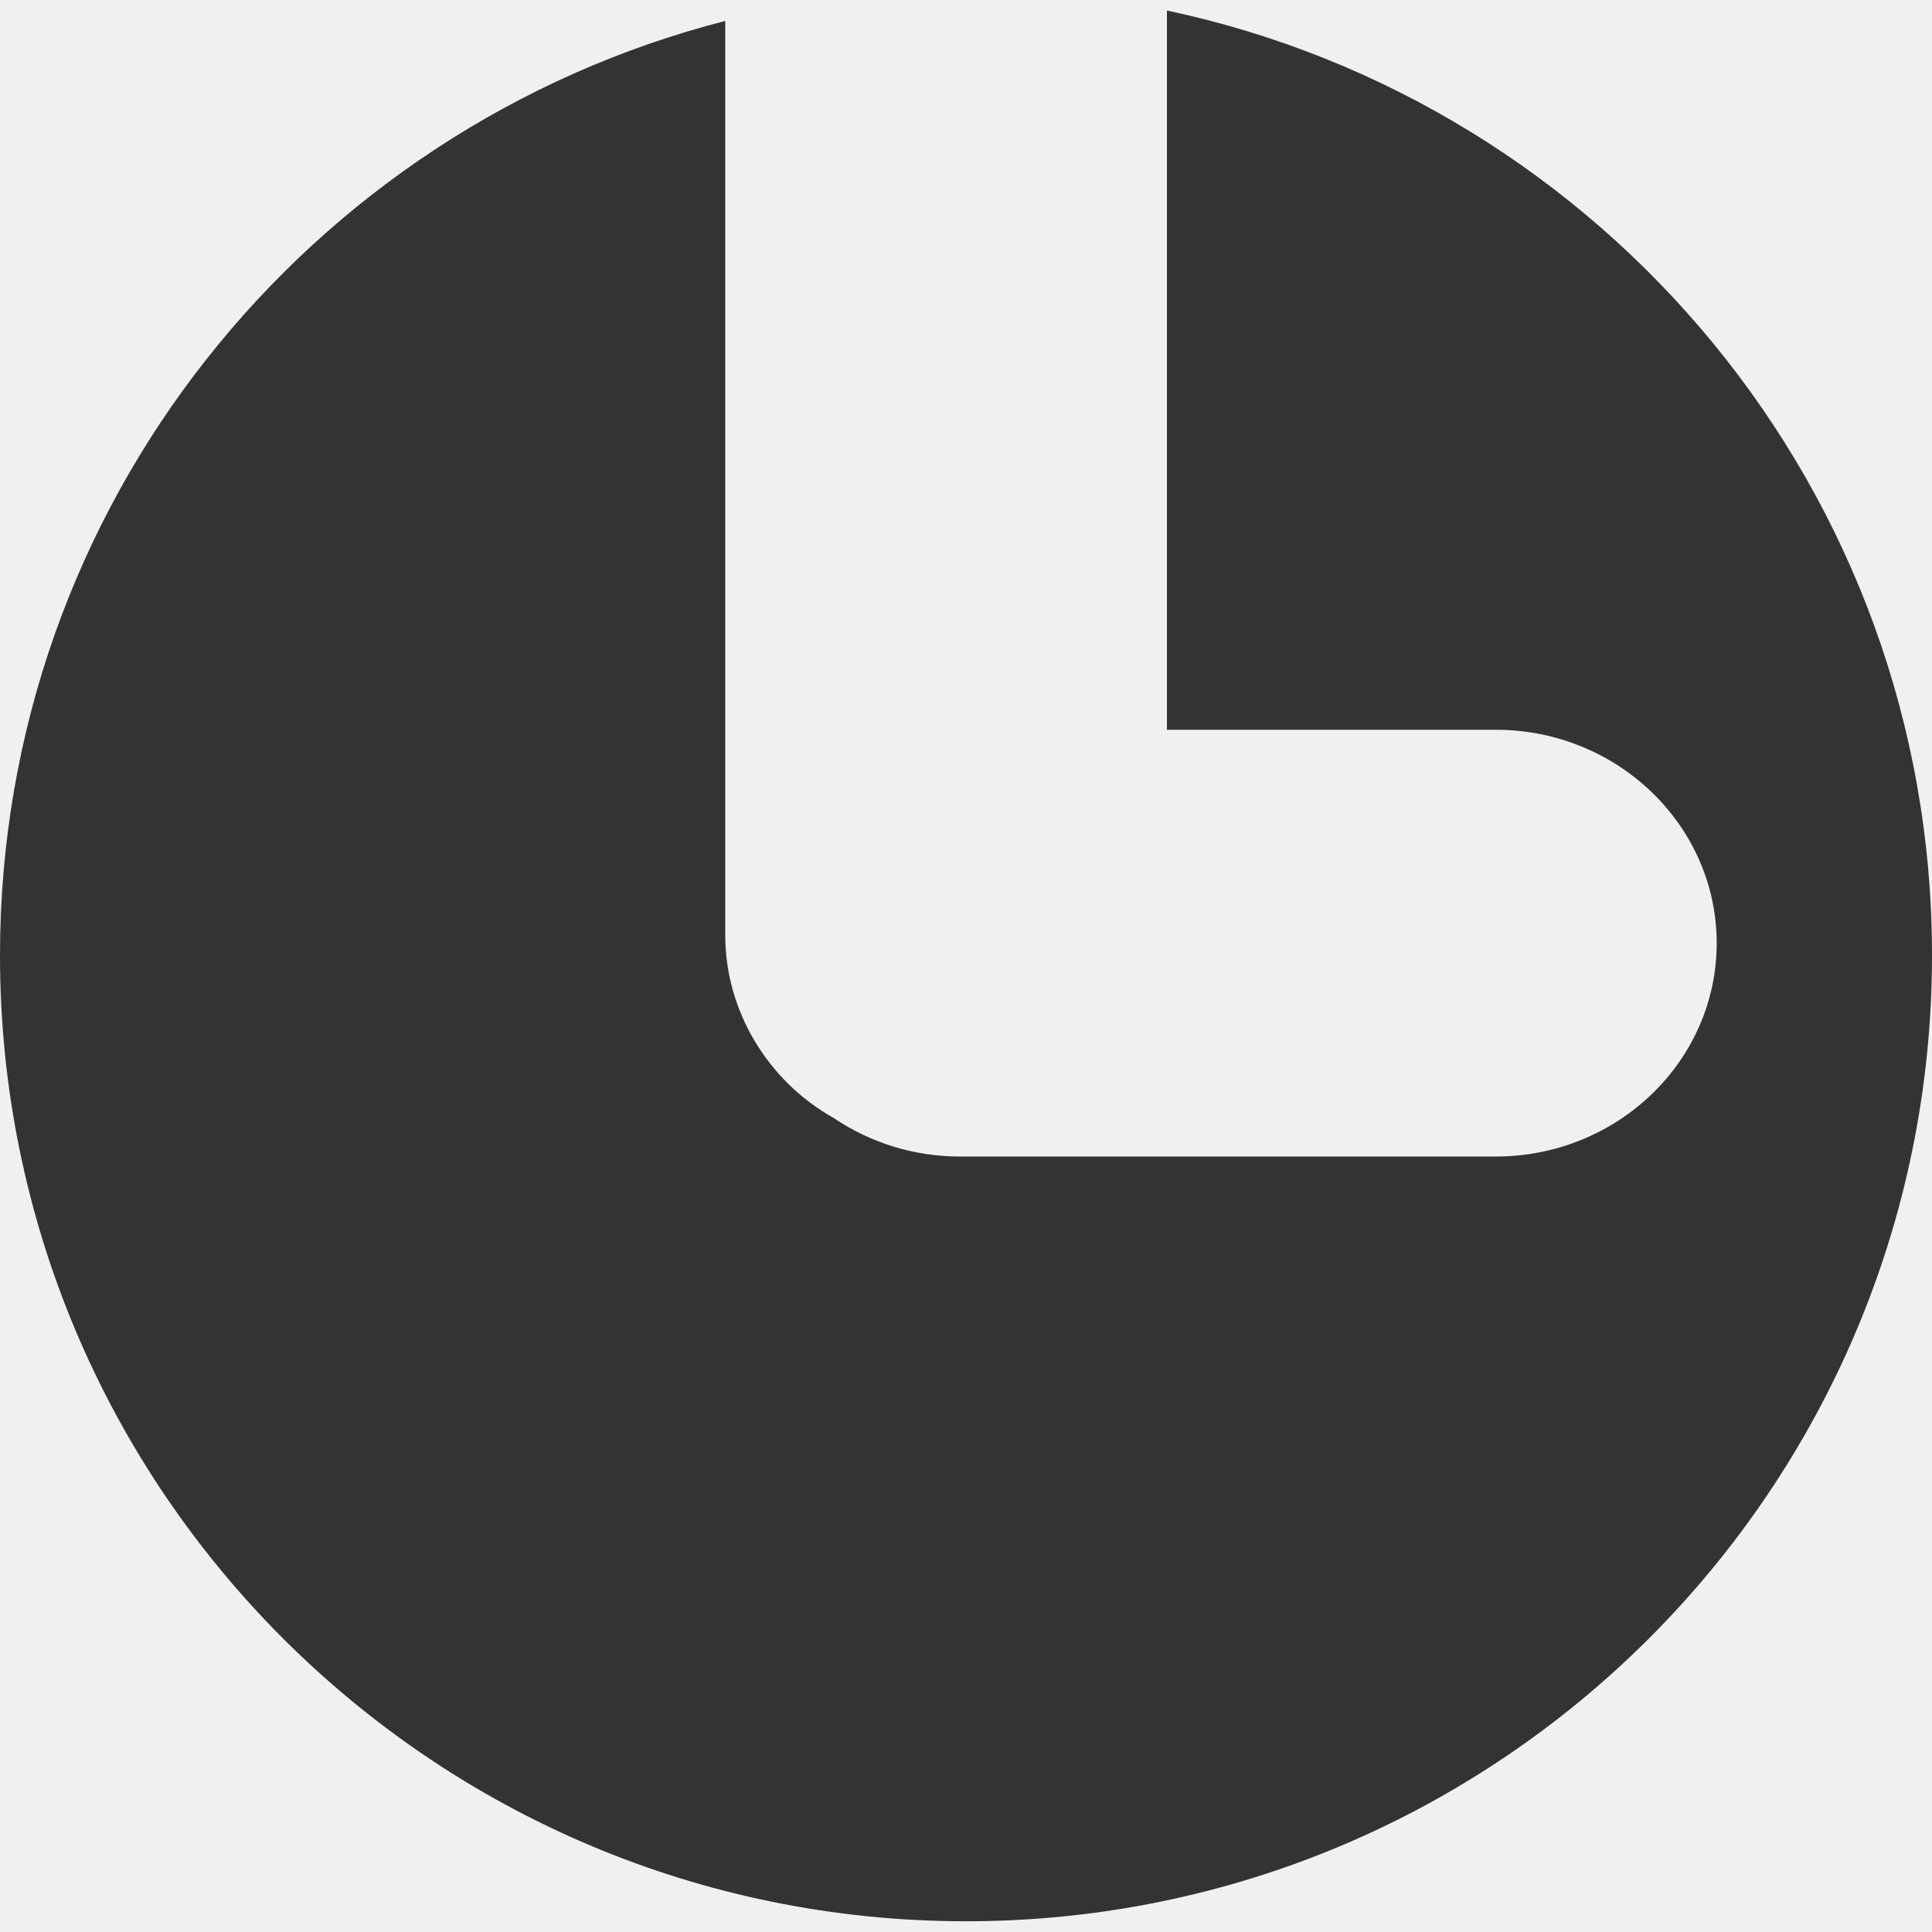
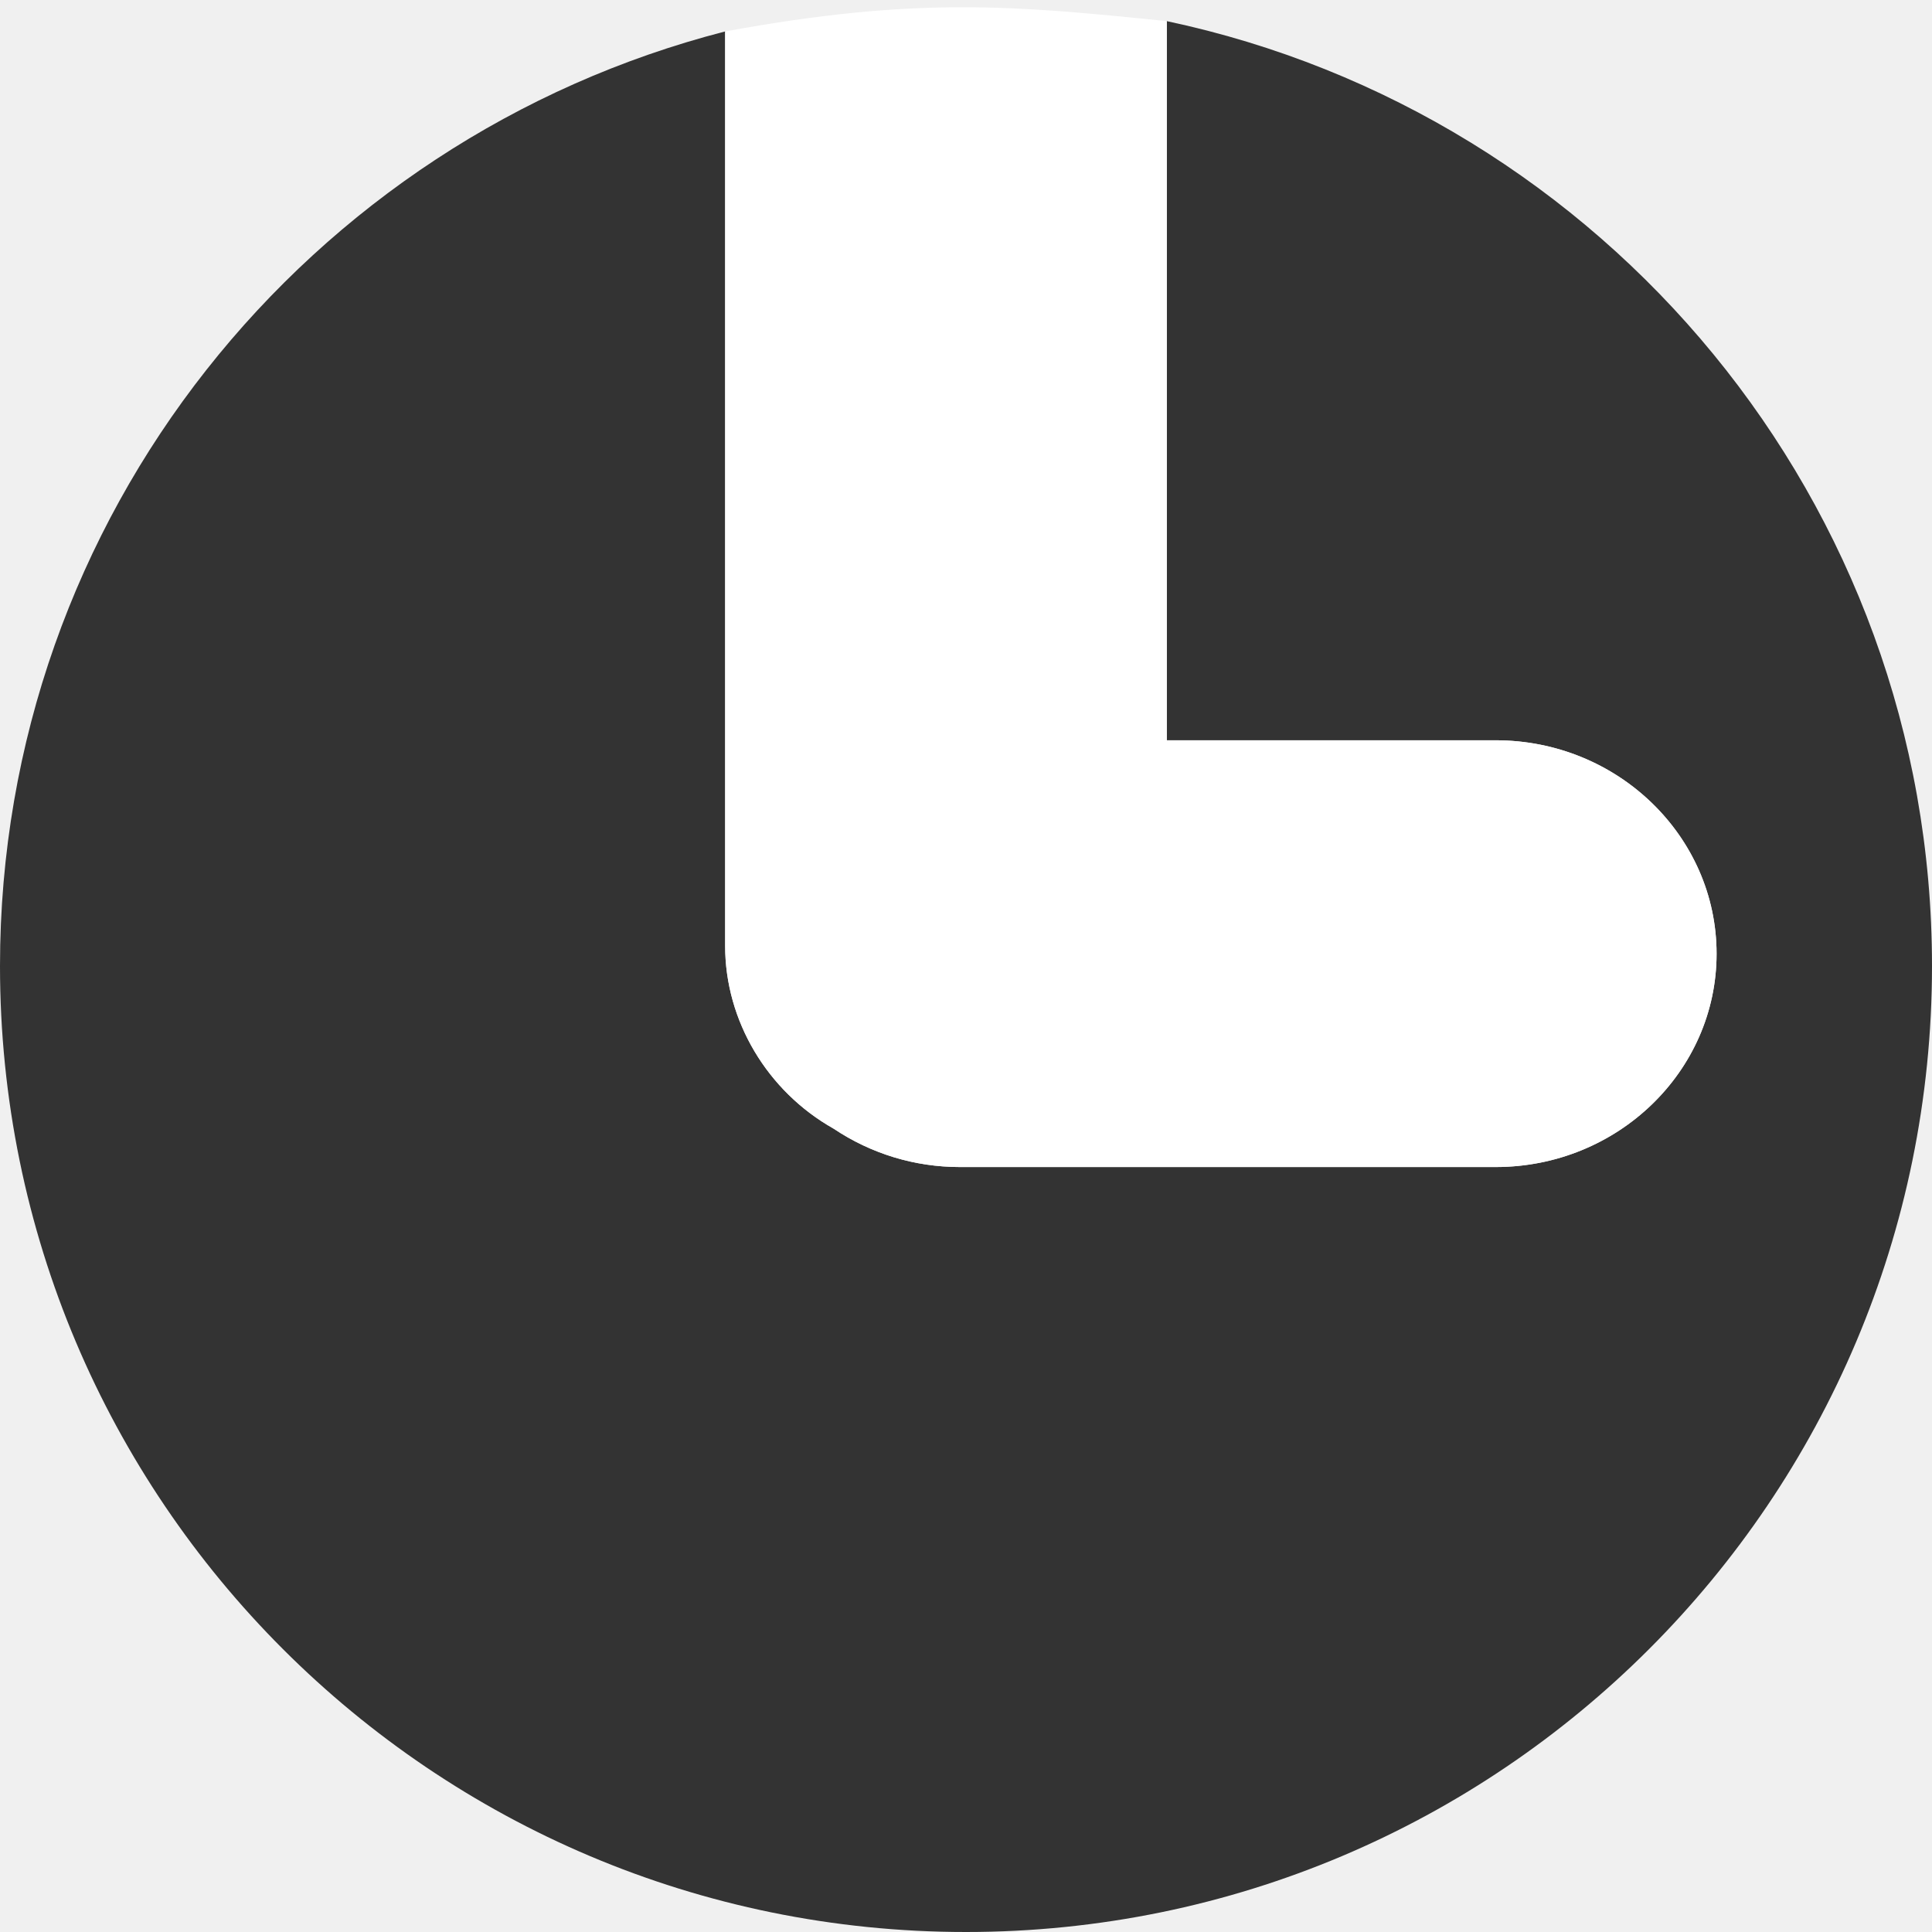
<svg xmlns="http://www.w3.org/2000/svg" version="1.1" id="icon-s-common-presence-away-layer" x="0px" y="0px" width="18px" height="18px" viewBox="0 0 18 18" style="enable-background:new 0 0 18 18;" xml:space="preserve">
  <g id="icon-s-common-presence-away">
    <rect style="fill:none;" width="18" height="18" />
-     <path style="fill:#333333;" d="M10.872,0.098v6.701h3.064c1.134,0,2.058,0.892,2.058,1.988c0,1.098-0.924,1.988-2.058,1.988H8.943   c-0.419,0-0.827-0.123-1.176-0.359c-0.617-0.346-1.01-1.002-1.01-1.701v-8.52C2.874,1.191,0,4.706,0,8.9c0,4.971,4.029,9,9,9   s9-4.029,9-9C18,4.573,14.943,0.961,10.872,0.098z" />
+     <g>
+       <path style="fill:#333333;" d="M10.871,0.197v6.7h3.064c1.135,0,2.058,0.893,2.058,1.989s-0.923,1.987-2.058,1.987H8.943    c-0.42,0-0.826-0.123-1.177-0.358c-0.616-0.347-1.01-1.003-1.01-1.702V0.293C2.873,1.291,0,4.805,0,9c0,4.971,4.029,9,9,9    s9-4.029,9-9C18,4.672,14.943,1.06,10.871,0.197z" />
+       <path style="fill:#FFFFFF;" d="M10.871,0.197v6.7h3.064c1.135,0,2.058,0.893,2.058,1.989s-0.923,1.987-2.058,1.987H8.943    c-0.42,0-0.826-0.123-1.177-0.358c-0.616-0.347-1.01-1.003-1.01-1.702V0.293C8.543-0.035,9.452,0.052,10.871,0.197z" />
+     </g>
  </g>
</svg>
